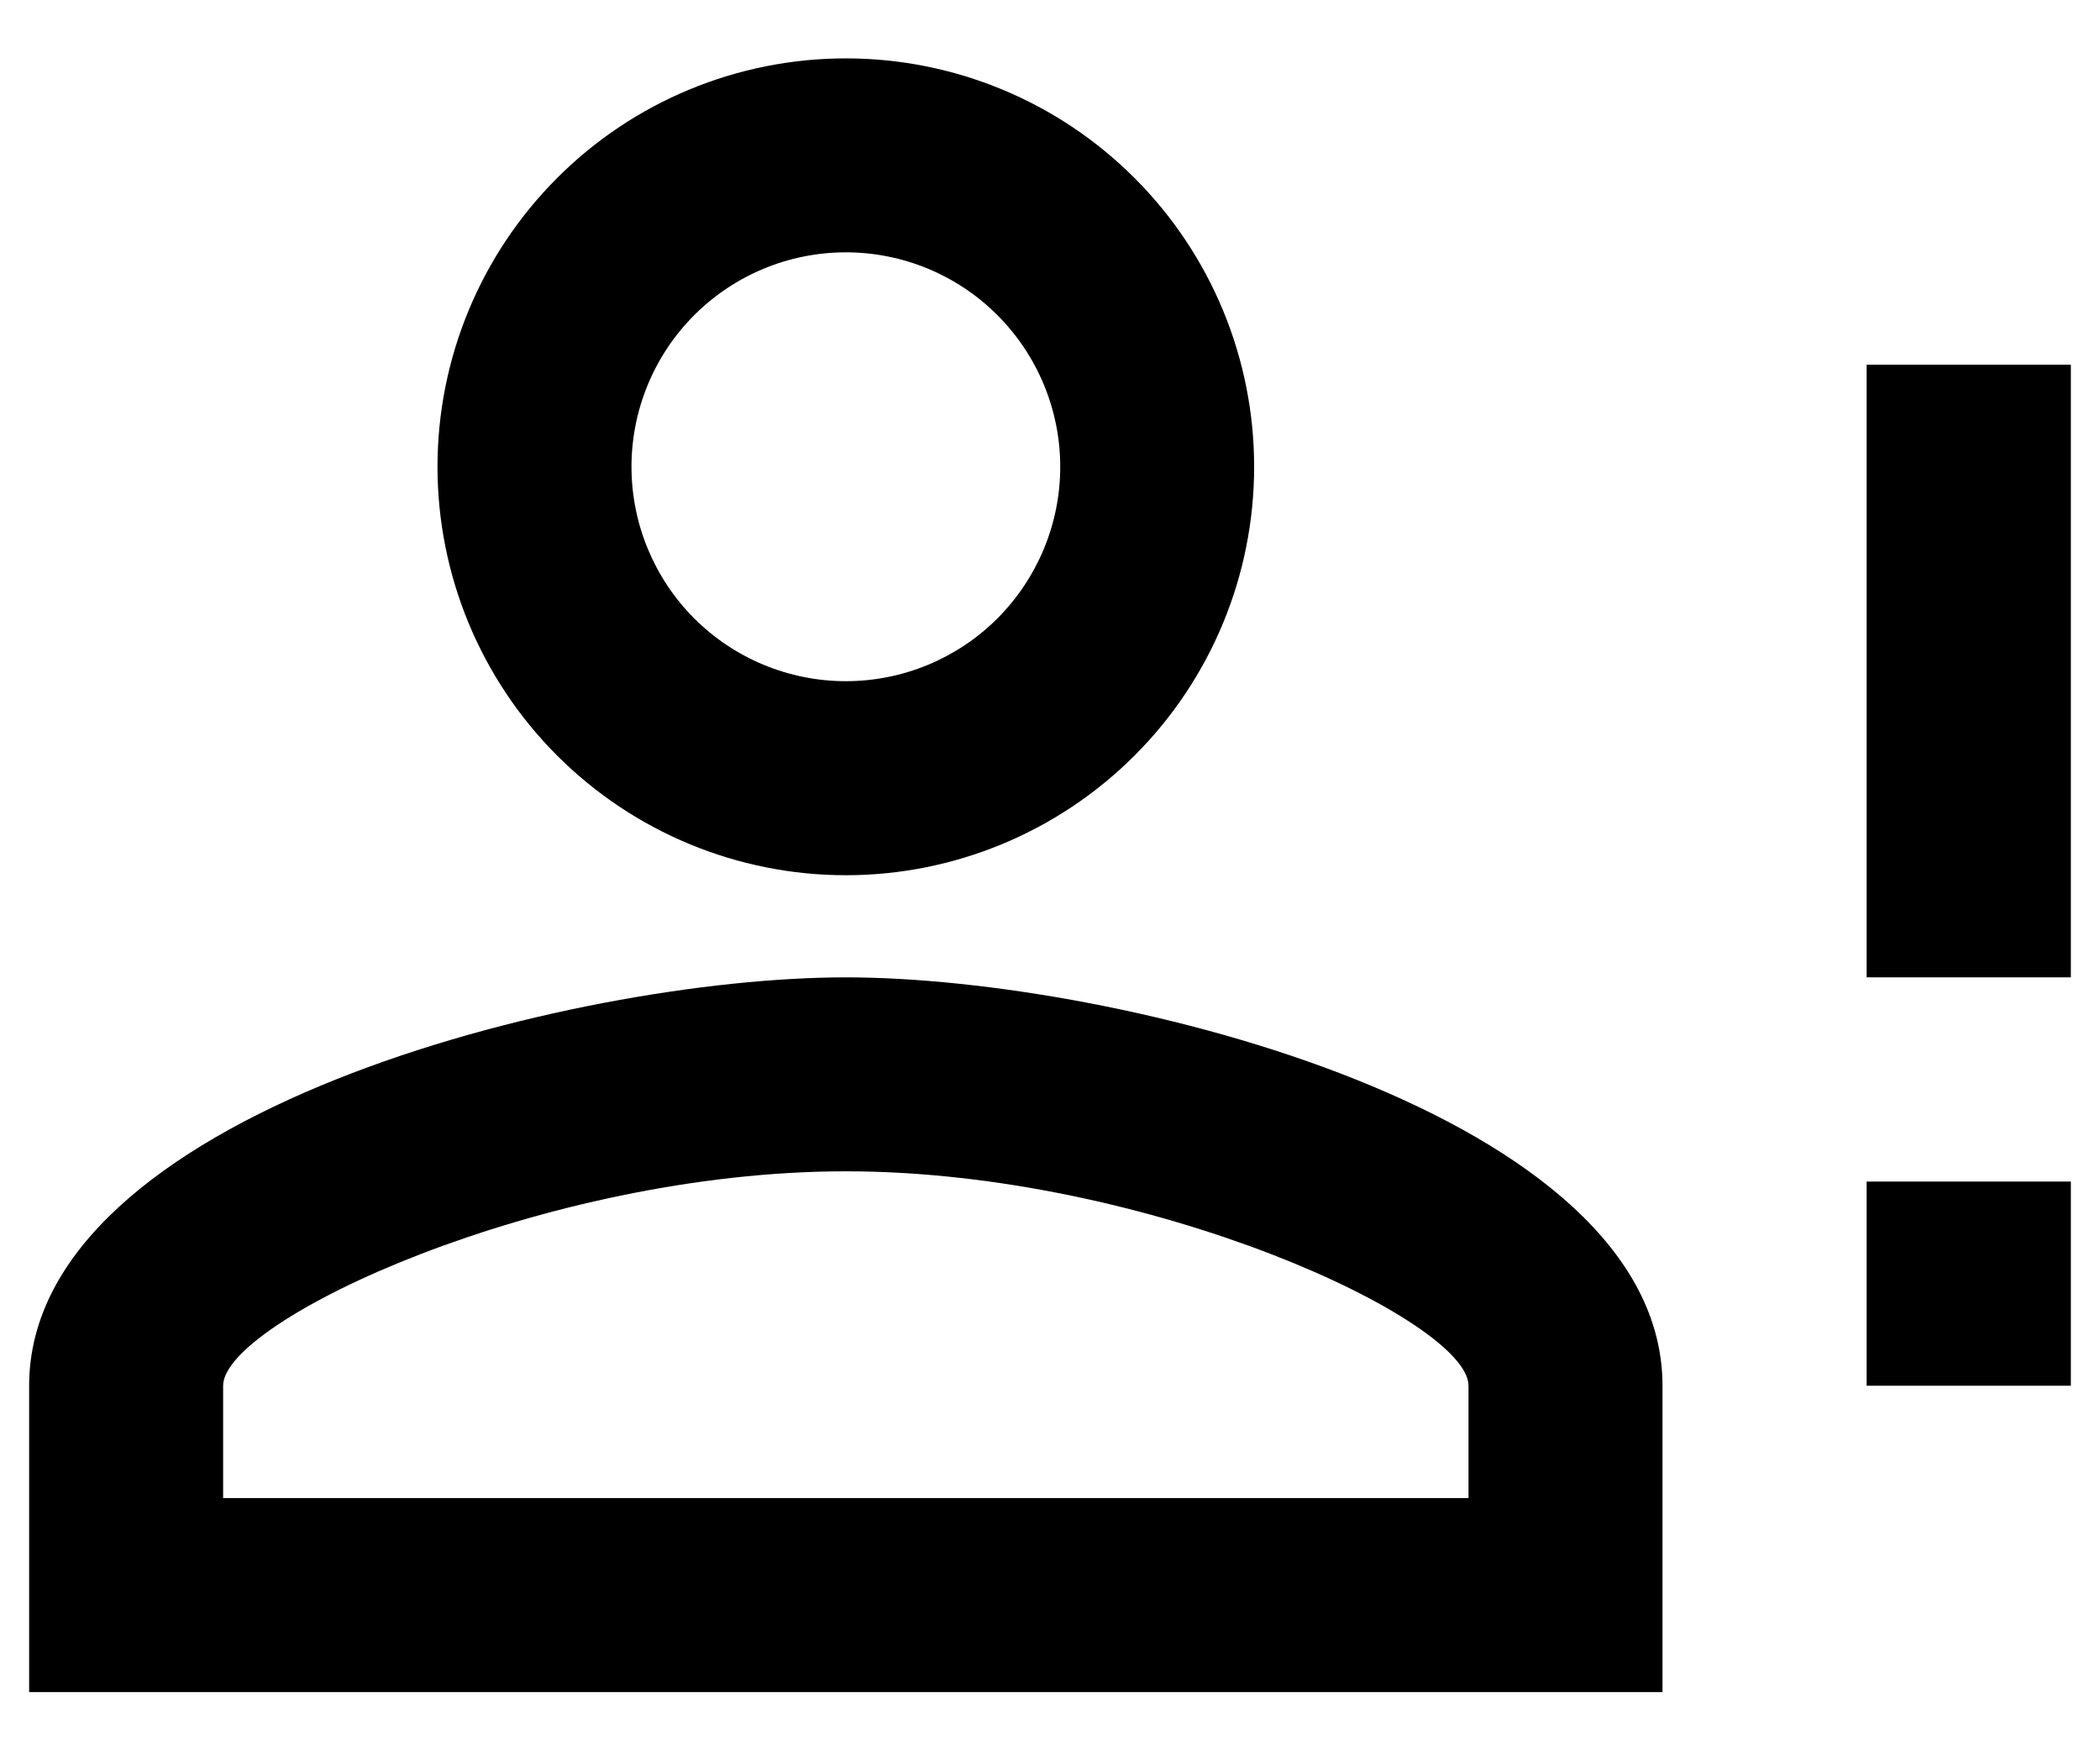
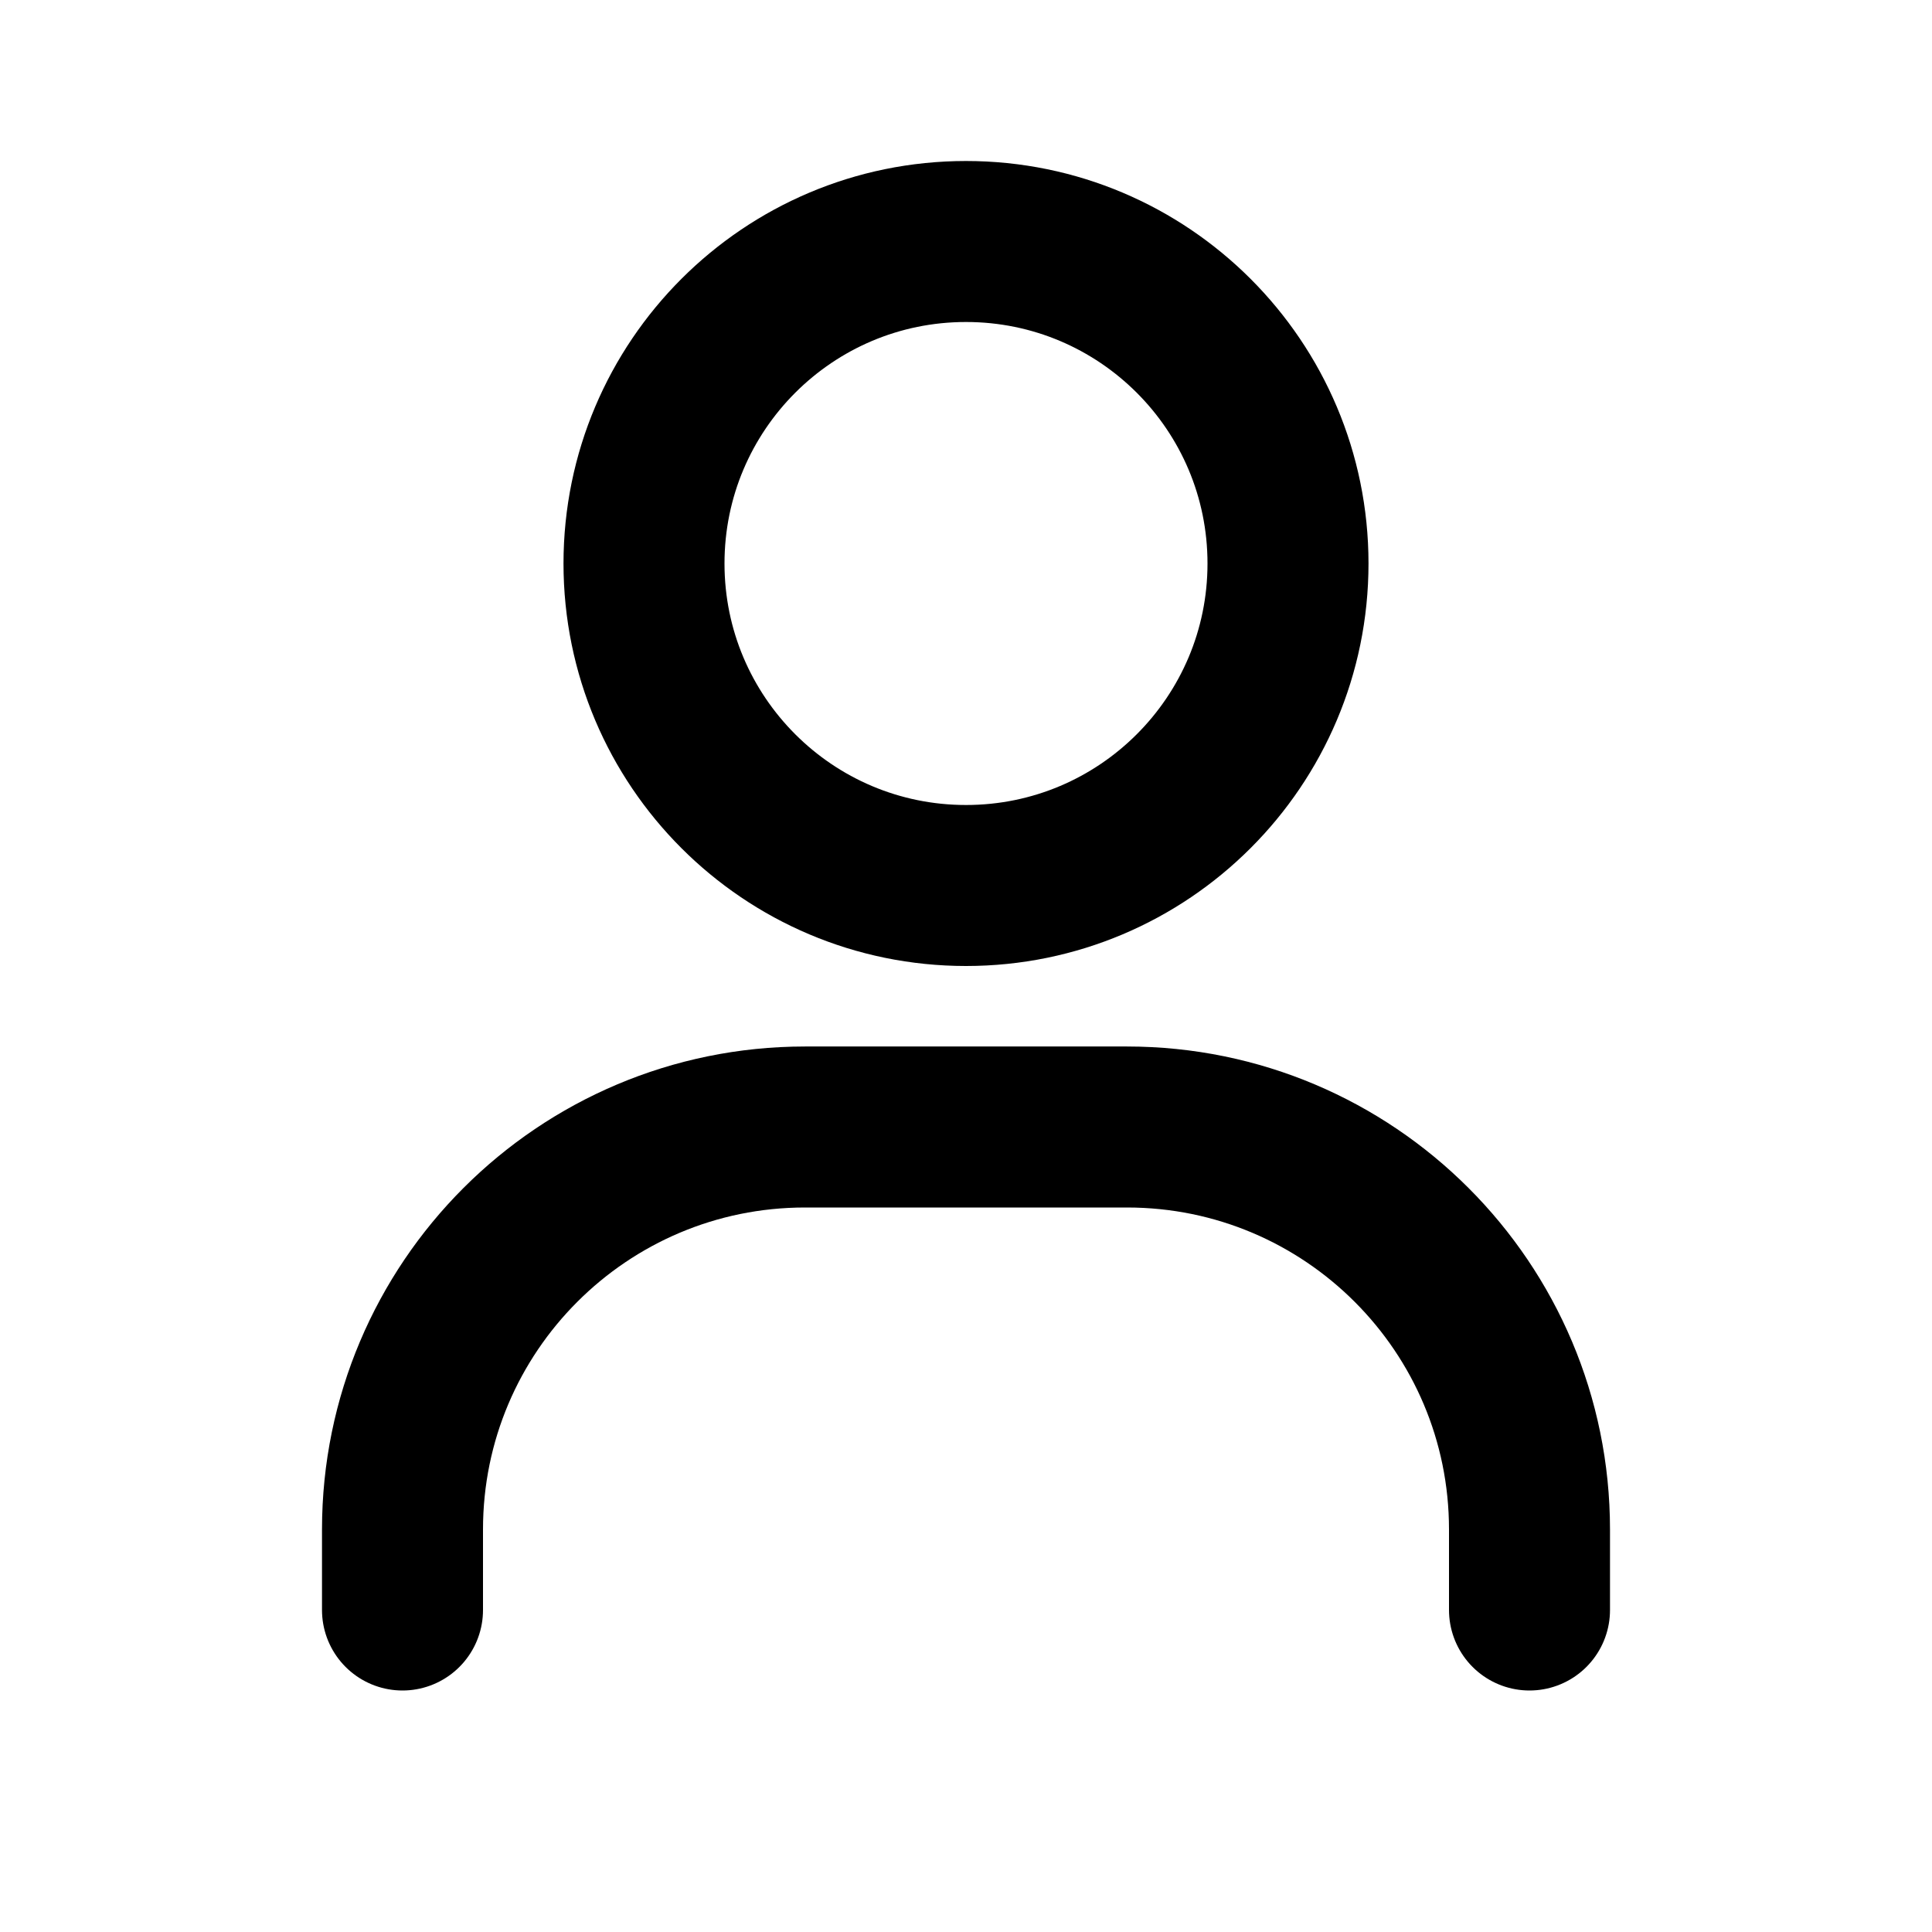
- <svg xmlns="http://www.w3.org/2000/svg" width="24" height="20" viewBox="0 0 24 20" fill="none">
-   <path d="M21.333 10V4.167H23.667V11.167H21.333M21.333 15.833H23.667V13.5H21.333M9.667 11.167C12.782 11.167 19 12.73 19 15.833V19.333H0.333V15.833C0.333 12.73 6.552 11.167 9.667 11.167ZM9.667 0.667C10.904 0.667 12.091 1.158 12.966 2.034C13.842 2.909 14.333 4.096 14.333 5.333C14.333 6.571 13.842 7.758 12.966 8.633C12.091 9.508 10.904 10 9.667 10C8.429 10 7.242 9.508 6.367 8.633C5.492 7.758 5 6.571 5 5.333C5 4.096 5.492 2.909 6.367 2.034C7.242 1.158 8.429 0.667 9.667 0.667ZM9.667 13.383C6.202 13.383 2.55 15.087 2.55 15.833V17.117H16.783V15.833C16.783 15.087 13.132 13.383 9.667 13.383ZM9.667 2.883C9.017 2.883 8.394 3.141 7.934 3.601C7.475 4.06 7.217 4.684 7.217 5.333C7.217 5.983 7.475 6.606 7.934 7.066C8.394 7.525 9.017 7.783 9.667 7.783C10.316 7.783 10.94 7.525 11.399 7.066C11.858 6.606 12.117 5.983 12.117 5.333C12.117 4.684 11.858 4.06 11.399 3.601C10.94 3.141 10.316 2.883 9.667 2.883Z" fill="black" />
+ <svg xmlns="http://www.w3.org/2000/svg" width="800px" height="800px" viewBox="0 0 24 24" fill="none">
+   <path d="M5 20V19C5 16.239 7.239 14 10 14H14C16.761 14 19 16.239 19 19V20M16 7C16 9.209 14.209 11 12 11C9.791 11 8 9.209 8 7C8 4.791 9.791 3 12 3C14.209 3 16 4.791 16 7Z" stroke="#000000" stroke-width="2" stroke-linecap="round" stroke-linejoin="round" />
</svg>
